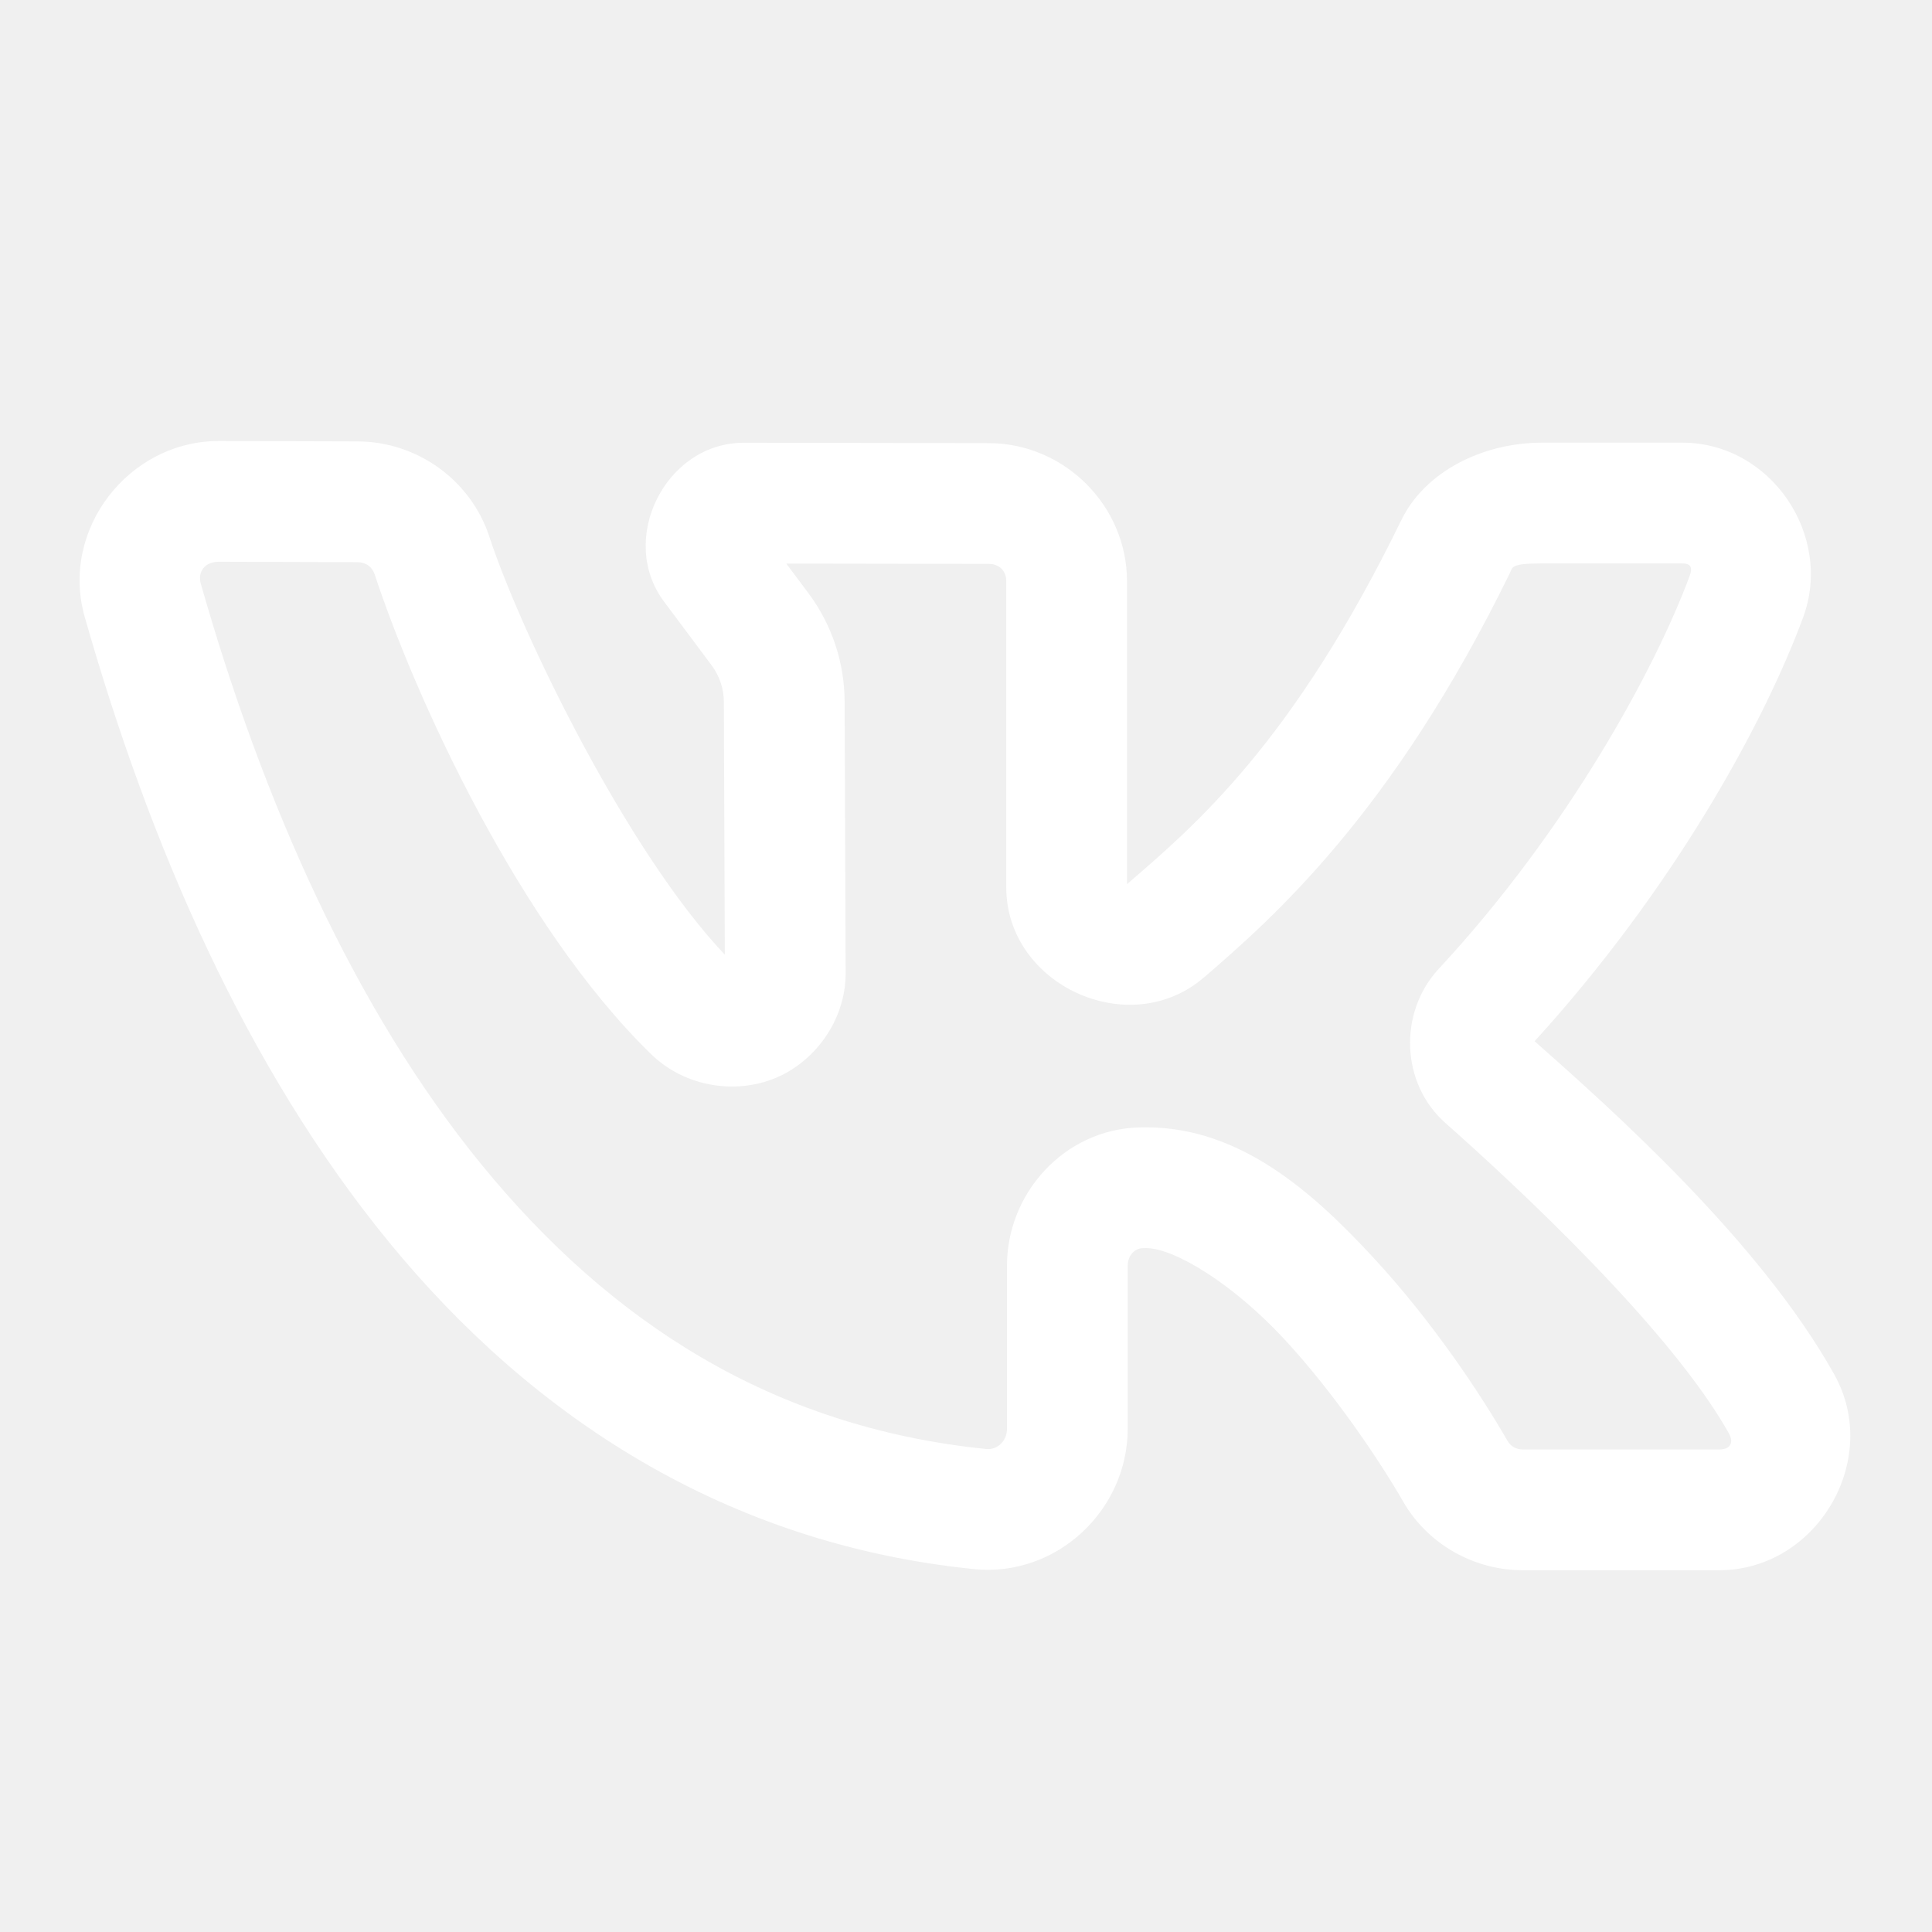
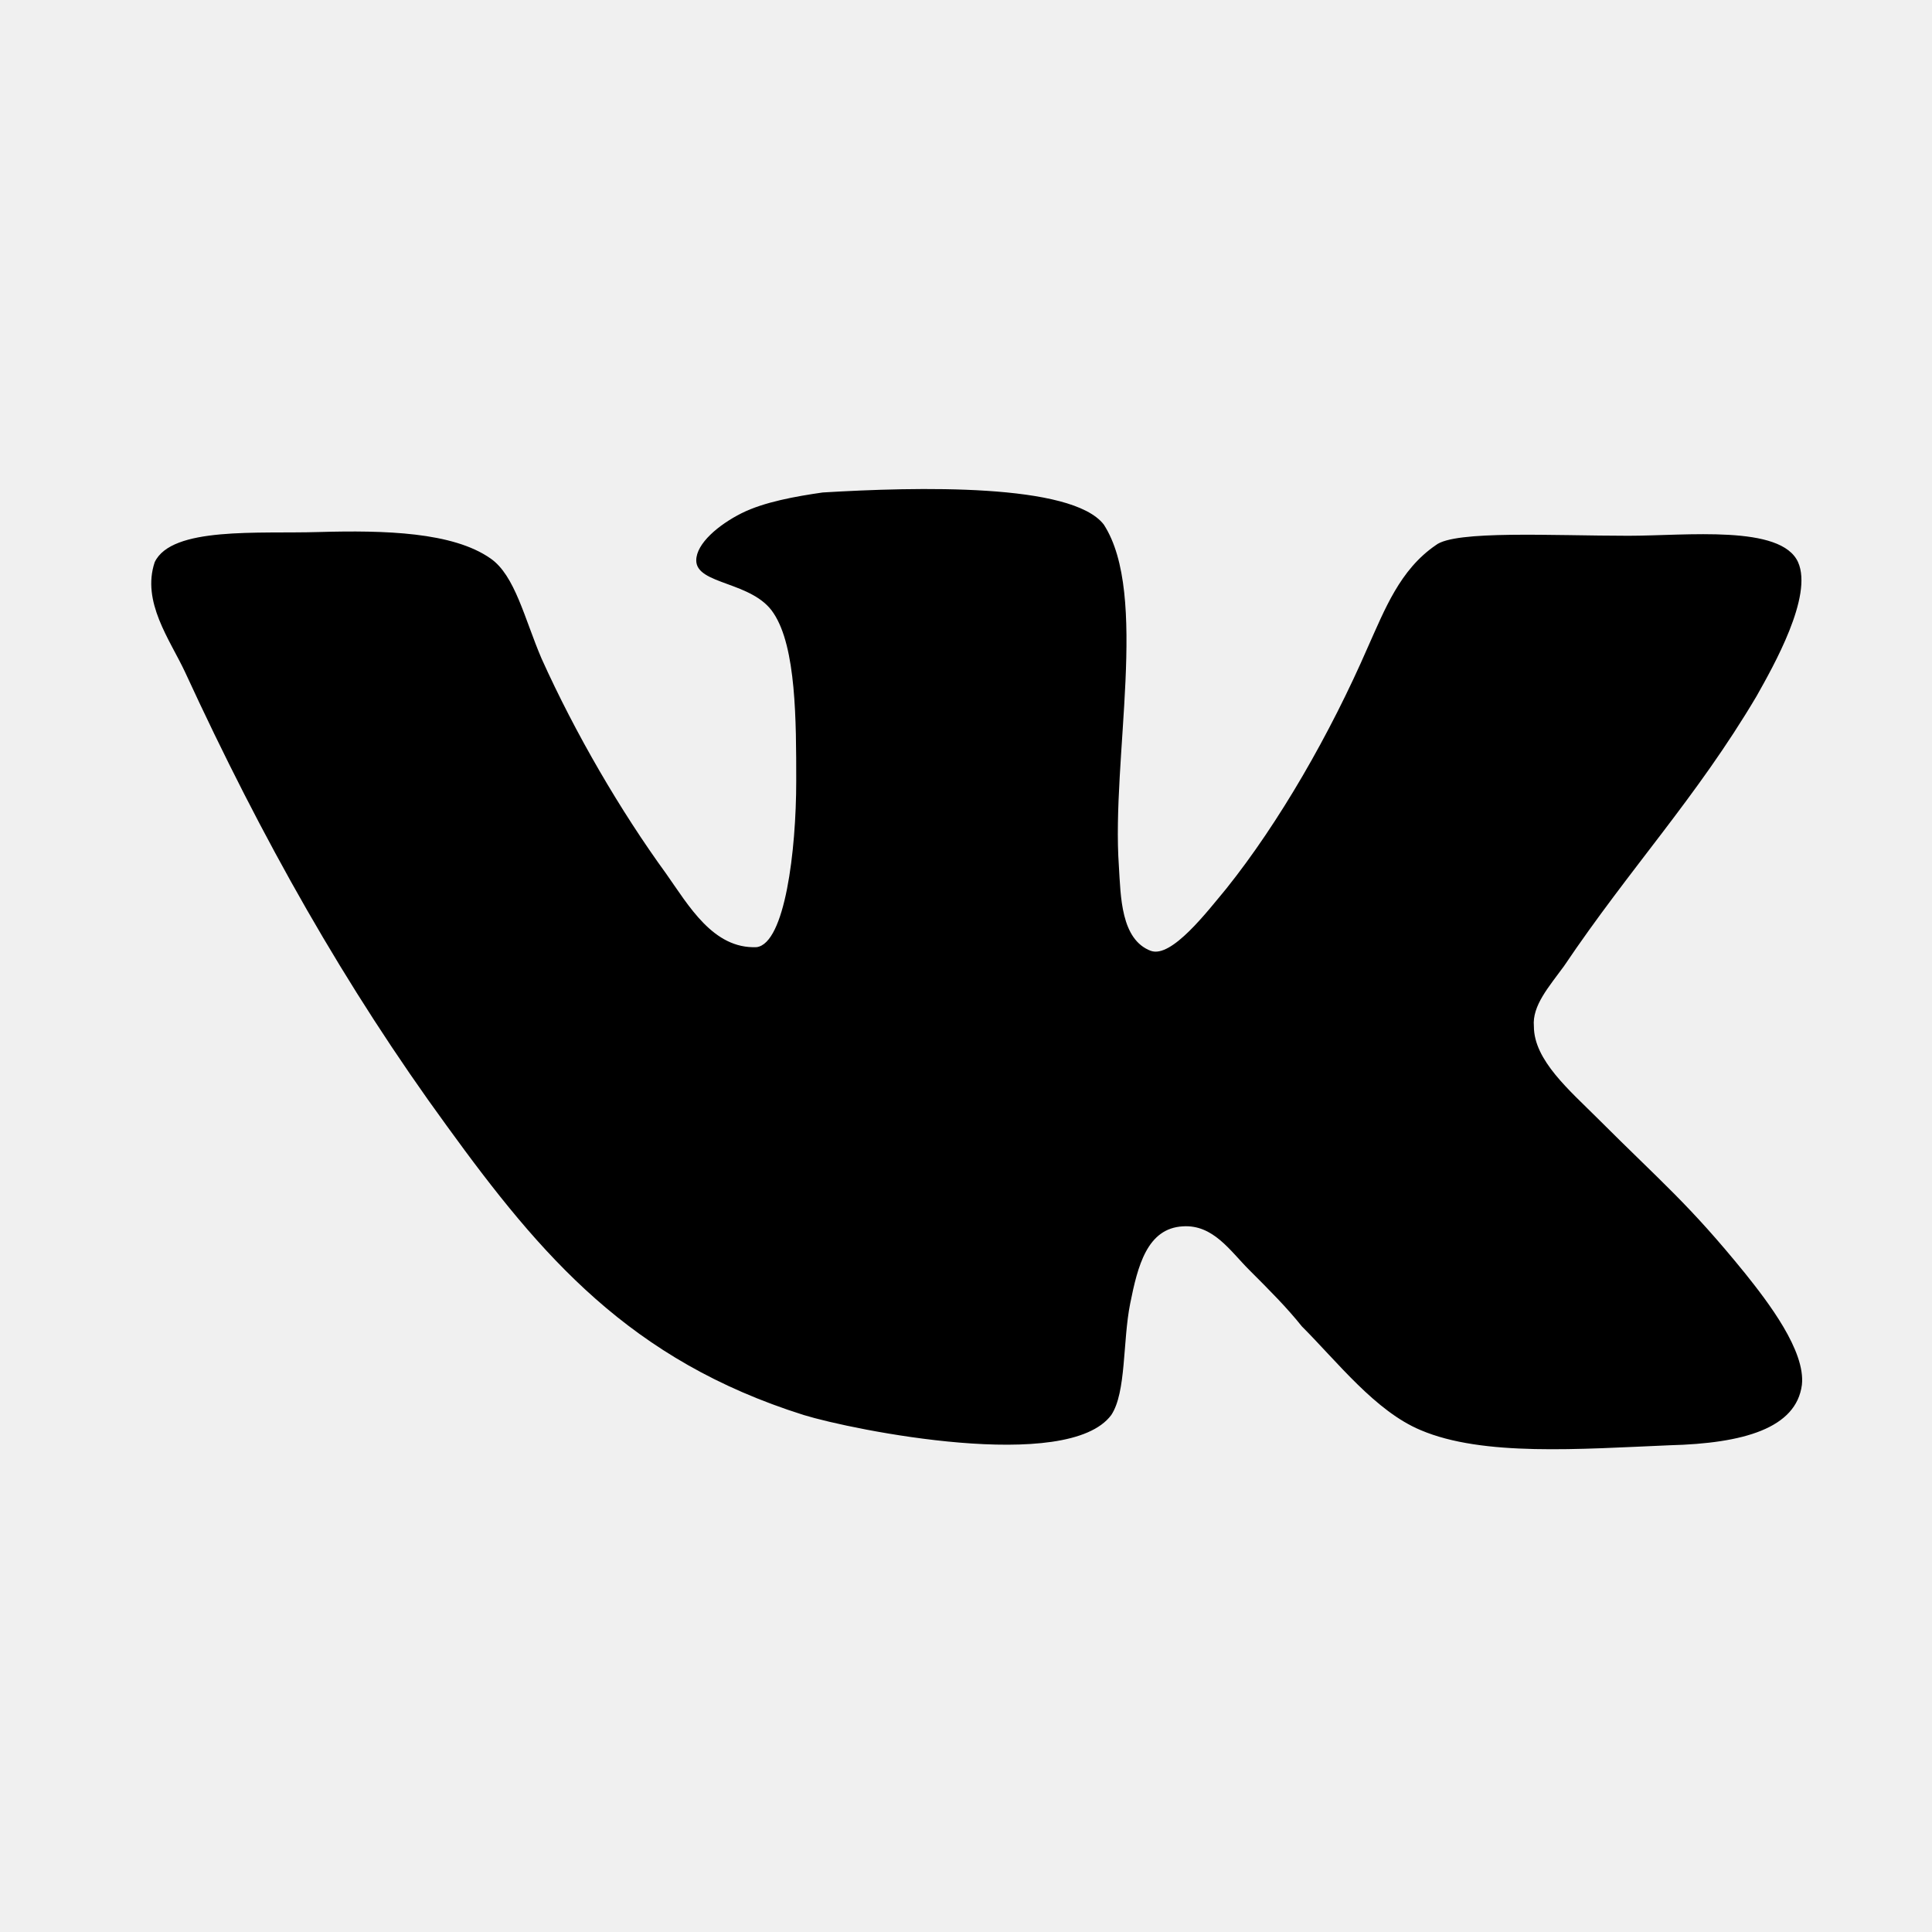
- <svg xmlns="http://www.w3.org/2000/svg" fill="#ffffff" viewBox="0 0 48 48" width="48px" height="48px">
-   <path d="M 5.436 10.957 C 3.194 10.957 1.487 13.161 2.105 15.328 C 3.715 20.977 6.101 26.508 9.662 30.857 C 13.223 35.207 18.04 38.359 24.199 38.984 C 26.249 39.192 28.018 37.521 28.018 35.494 L 28.018 31.447 C 28.018 31.195 28.19 31.015 28.387 31.01 C 28.423 31.009 28.452 31.008 28.471 31.008 C 29.178 31.008 30.632 31.894 31.908 33.271 C 33.185 34.649 34.314 36.354 34.857 37.299 L 34.857 37.301 C 35.472 38.368 36.618 39.012 37.836 39.012 L 42.709 39.012 C 45.136 39.014 46.76 36.272 45.572 34.148 C 43.708 30.813 39.987 27.514 38.127 25.869 C 41.536 22.126 43.795 18.047 44.797 15.342 C 45.553 13.298 43.994 10.998 41.797 10.998 L 38.318 10.998 C 36.806 10.998 35.397 11.735 34.82 12.914 C 32.113 18.462 29.7 20.499 28 21.967 L 28 14.439 C 28 12.562 26.442 11.013 24.57 11.01 L 18.479 11 C 16.539 10.998 15.336 13.393 16.498 14.947 L 17.674 16.521 L 17.676 16.525 C 17.877 16.792 17.984 17.111 17.984 17.439 L 17.984 17.441 L 18.008 23.719 C 15.585 21.163 12.953 15.751 12.158 13.336 L 12.158 13.334 C 11.694 11.923 10.36 10.971 8.887 10.967 L 8.885 10.967 L 5.438 10.957 L 5.436 10.957 z M 5.436 13.957 L 8.879 13.967 C 9.091 13.967 9.246 14.082 9.309 14.271 C 10.295 17.271 12.886 22.985 16.172 26.186 C 17.025 27.017 18.277 27.185 19.248 26.791 C 20.219 26.397 21.01 25.375 21.01 24.176 L 21.01 24.174 L 20.984 17.439 C 20.984 16.459 20.663 15.505 20.074 14.723 L 20.072 14.719 L 19.535 14.002 L 24.564 14.01 C 24.827 14.01 25 14.181 25 14.439 L 25 22.043 C 25 24.478 28.066 25.877 29.91 24.285 L 29.912 24.285 C 31.602 22.825 34.593 20.22 37.516 14.23 C 37.583 14.092 37.524 13.998 38.318 13.998 L 41.797 13.998 C 41.999 13.998 42.059 14.094 41.982 14.301 C 41.132 16.599 38.961 20.607 35.742 24.074 C 34.75 25.143 34.791 26.909 35.912 27.902 C 37.67 29.457 41.507 33.026 42.953 35.611 C 43.085 35.848 42.986 36.012 42.711 36.012 L 37.836 36.012 C 37.668 36.012 37.53 35.93 37.457 35.803 C 36.807 34.673 35.616 32.858 34.109 31.232 C 32.603 29.607 30.809 28.008 28.471 28.008 C 28.404 28.008 28.35 28.009 28.309 28.01 L 28.305 28.01 L 28.303 28.01 C 26.441 28.062 25.018 29.642 25.018 31.447 L 25.018 35.494 C 25.018 35.805 24.778 36.028 24.502 36 C 19.178 35.459 15.166 32.844 11.982 28.957 C 8.799 25.07 6.526 19.895 4.99 14.506 C 4.904 14.205 5.089 13.957 5.436 13.957 z" />
+ <svg xmlns="http://www.w3.org/2000/svg" fill="#000000" width="800px" height="800px" viewBox="-2.5 0 32 32" version="1.1">
+   <path d="M16.563 15.75c-0.5-0.188-0.5-0.906-0.531-1.406-0.125-1.781 0.5-4.5-0.25-5.656-0.531-0.688-3.094-0.625-4.656-0.531-0.438 0.063-0.969 0.156-1.344 0.344s-0.75 0.5-0.75 0.781c0 0.406 0.938 0.344 1.281 0.875 0.375 0.563 0.375 1.781 0.375 2.781 0 1.156-0.188 2.688-0.656 2.75-0.719 0.031-1.125-0.688-1.5-1.219-0.75-1.031-1.5-2.313-2.063-3.563-0.281-0.656-0.438-1.375-0.844-1.656-0.625-0.438-1.75-0.469-2.844-0.438-1 0.031-2.438-0.094-2.719 0.5-0.219 0.656 0.25 1.281 0.5 1.813 1.281 2.781 2.656 5.219 4.344 7.531 1.563 2.156 3.031 3.875 5.906 4.781 0.813 0.25 4.375 0.969 5.094 0 0.25-0.375 0.188-1.219 0.313-1.844s0.281-1.25 0.875-1.281c0.5-0.031 0.781 0.406 1.094 0.719 0.344 0.344 0.625 0.625 0.875 0.938 0.594 0.594 1.219 1.406 1.969 1.719 1.031 0.438 2.625 0.313 4.125 0.25 1.219-0.031 2.094-0.281 2.188-1 0.063-0.563-0.563-1.375-0.938-1.844-0.938-1.156-1.375-1.5-2.438-2.563-0.469-0.469-1.063-0.969-1.063-1.531-0.031-0.344 0.25-0.656 0.5-1 1.094-1.625 2.188-2.781 3.188-4.469 0.281-0.5 0.938-1.656 0.688-2.219-0.281-0.625-1.844-0.438-2.813-0.438-1.25 0-2.875-0.094-3.188 0.156-0.594 0.406-0.844 1.063-1.125 1.688-0.625 1.438-1.469 2.906-2.344 4-0.313 0.375-0.906 1.156-1.25 1.031z" />
</svg>
